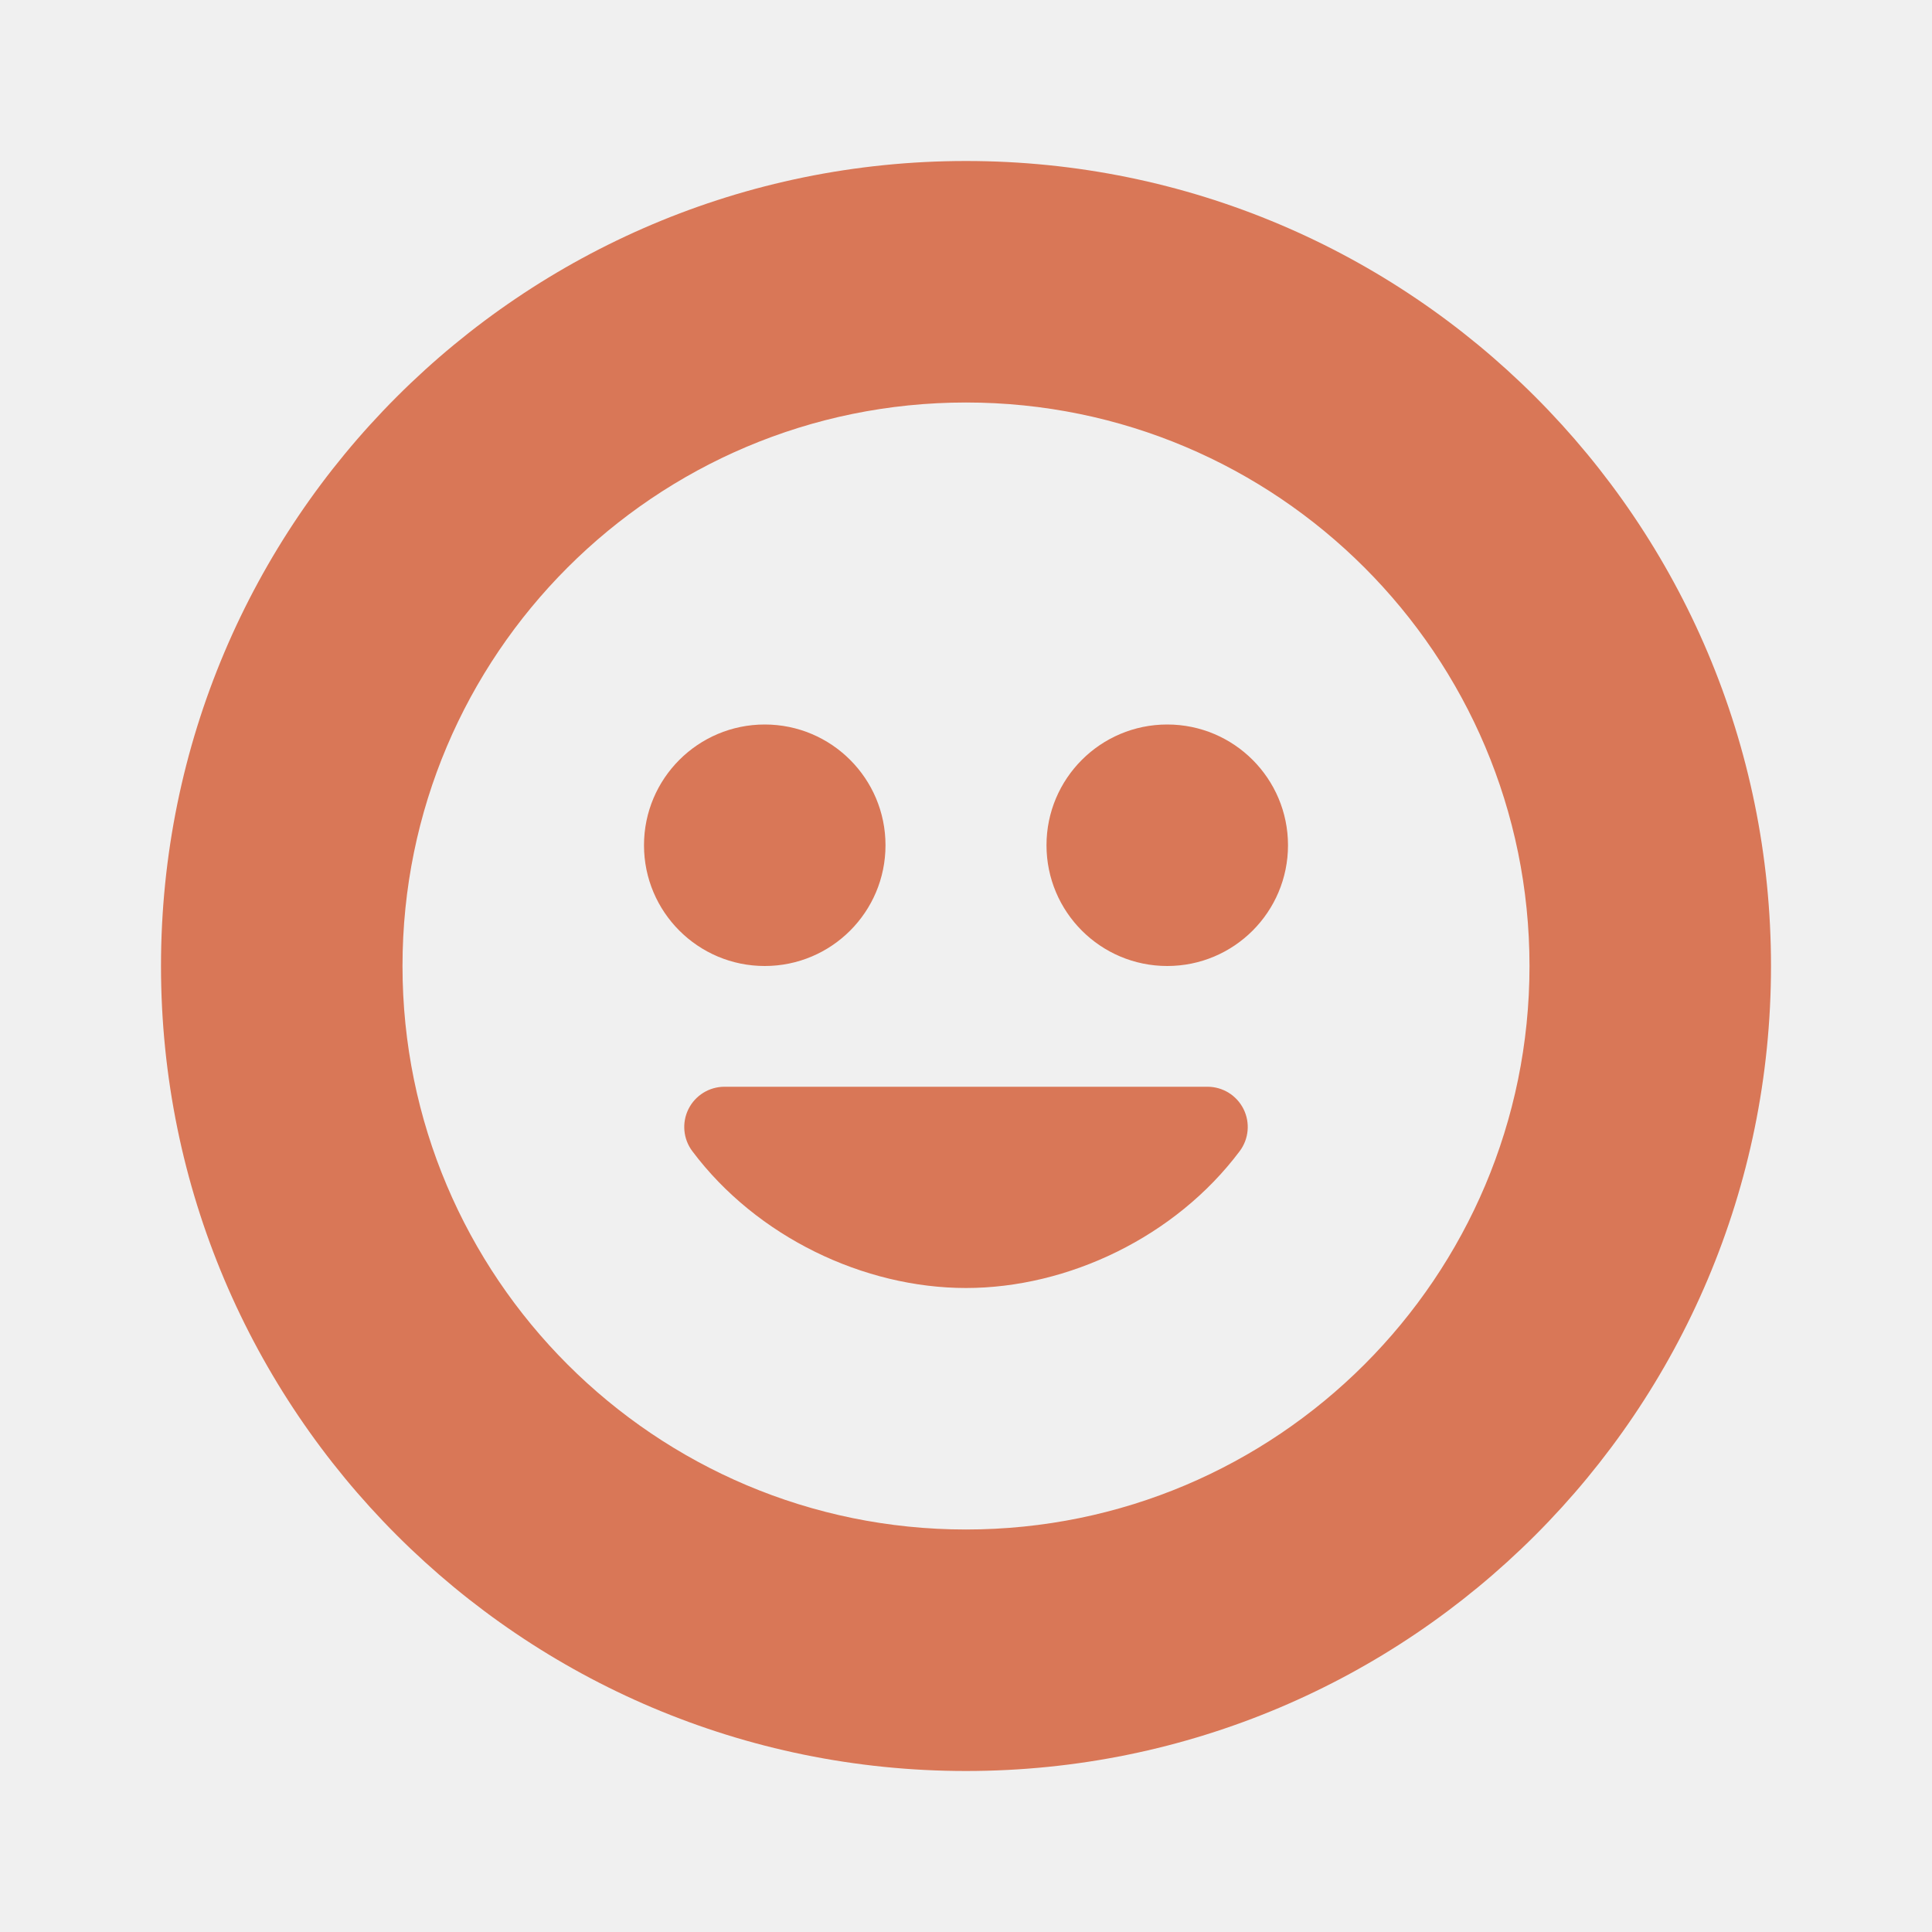
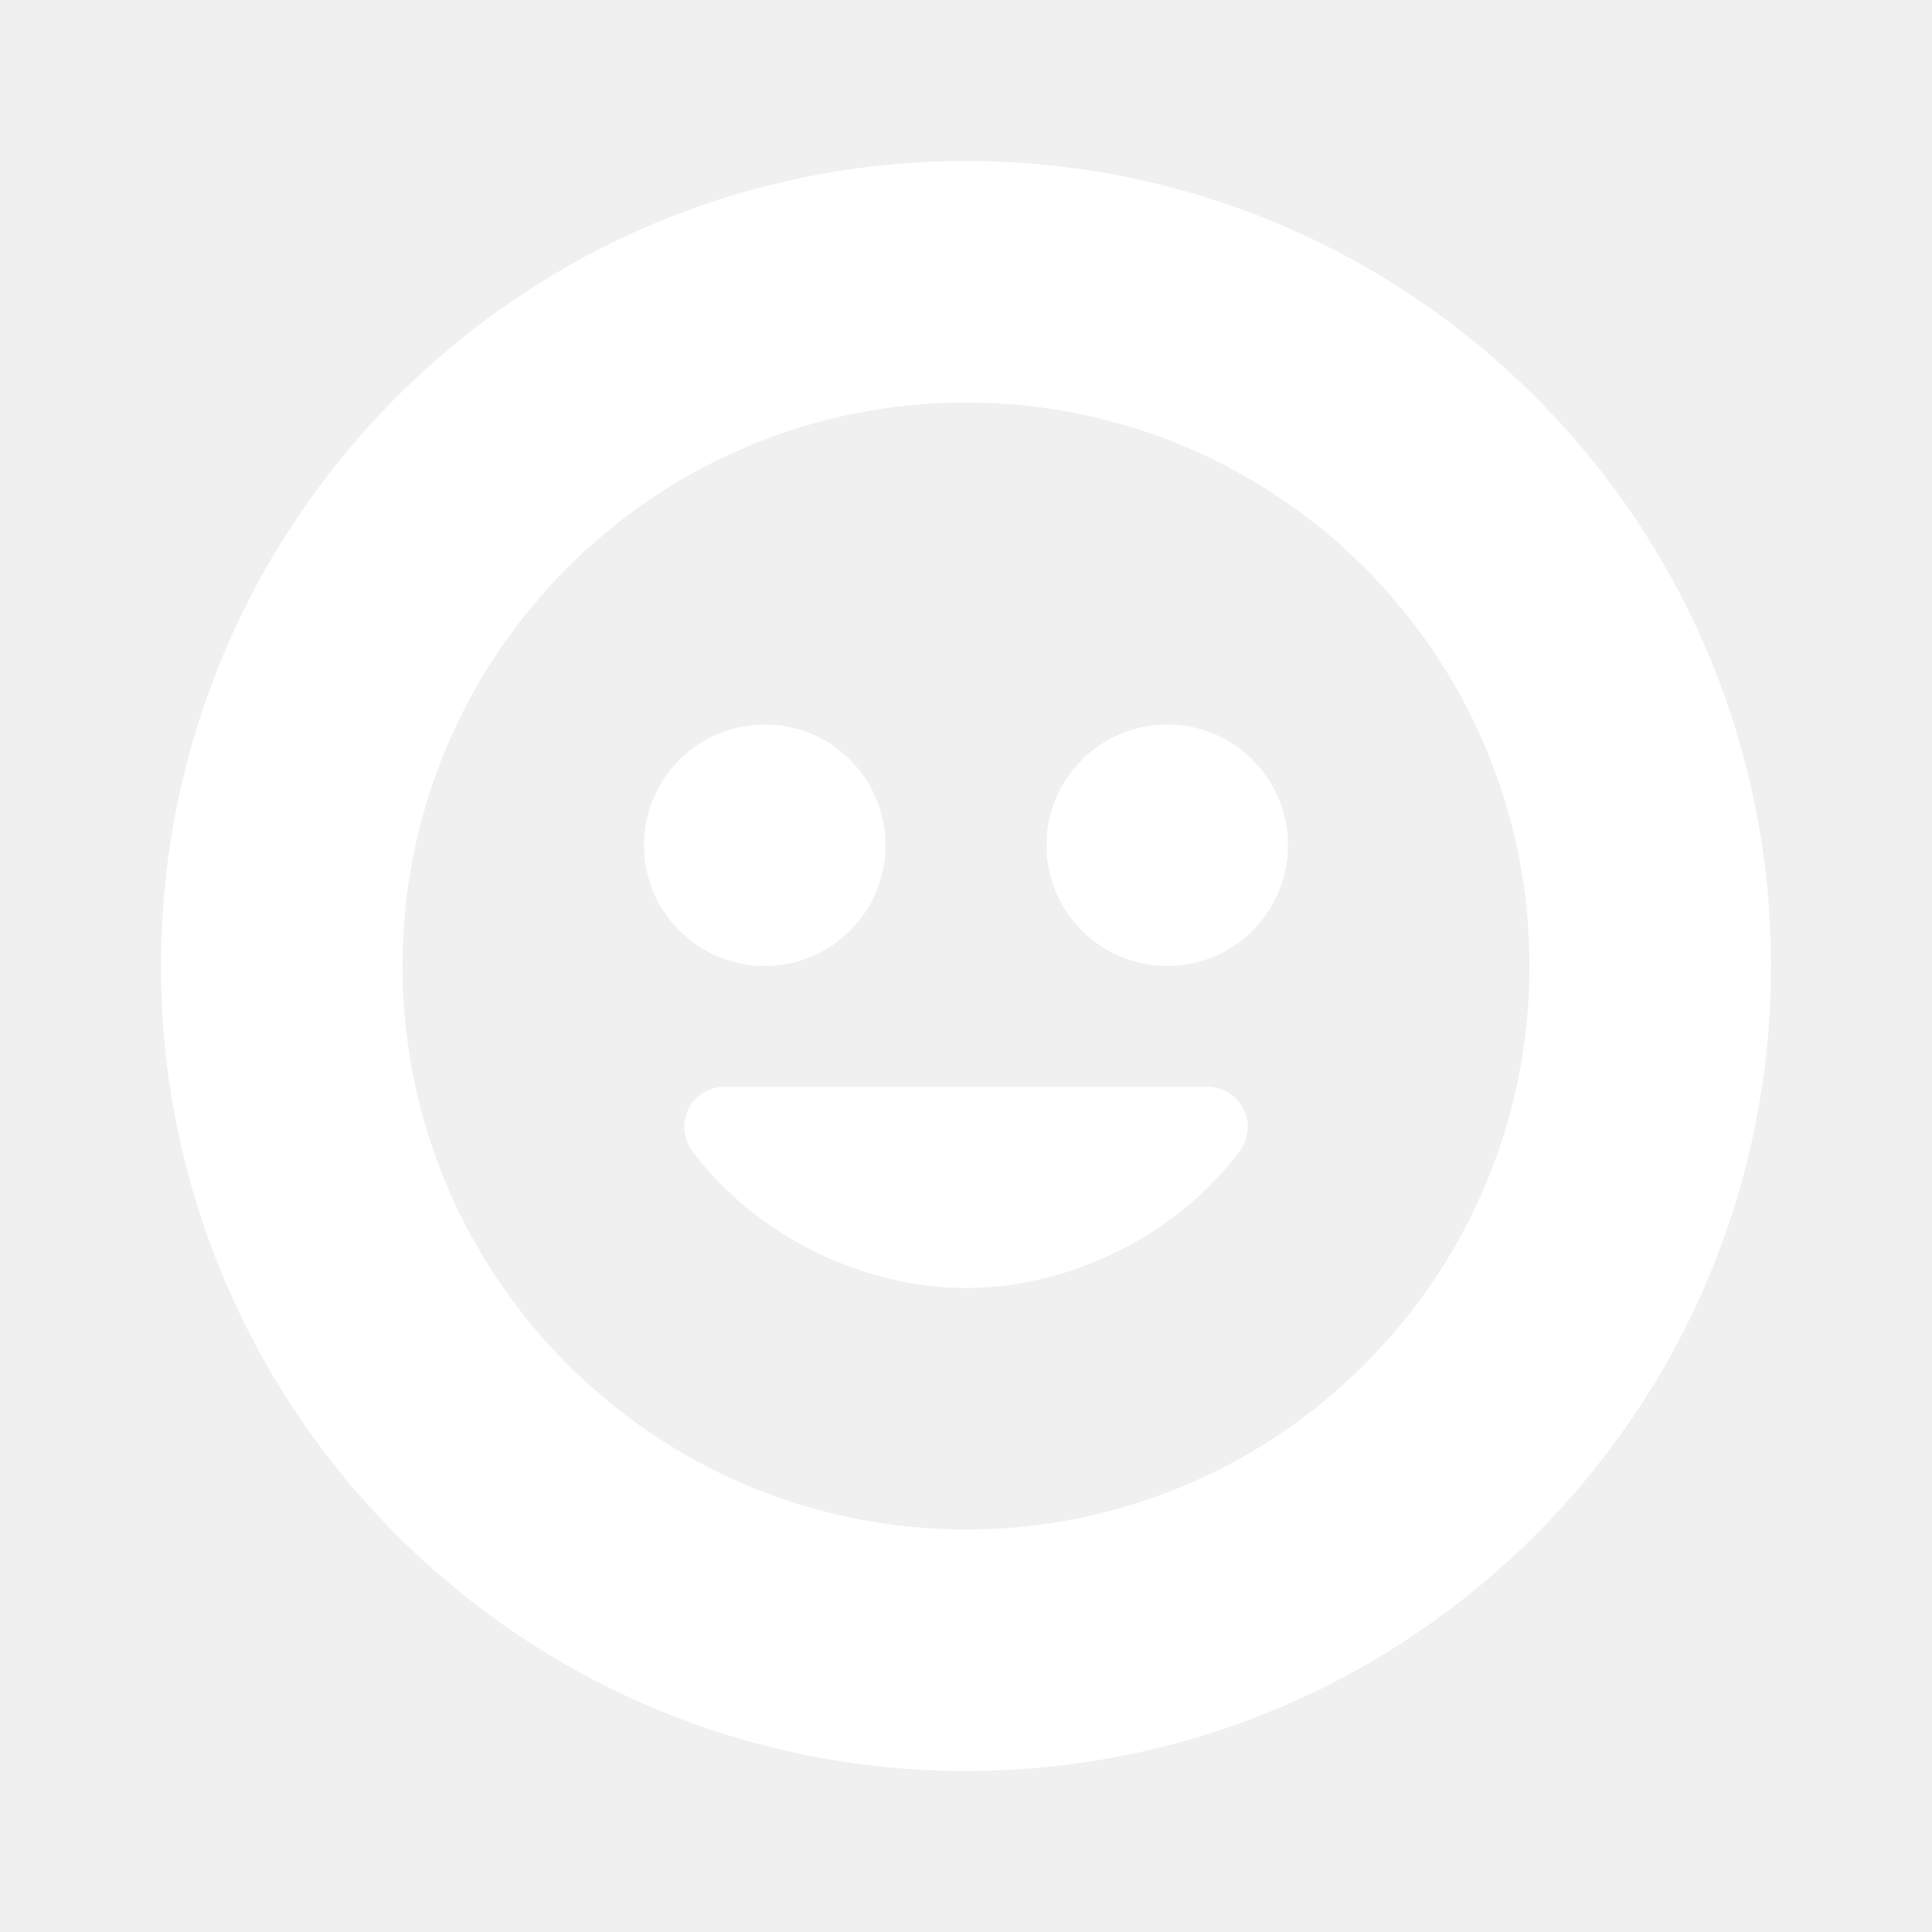
- <svg xmlns="http://www.w3.org/2000/svg" viewBox="0 0 24 24" fill="currentColor">
-   <path d="M12 2C6.477 2 2 6.477 2 12s4.477 10 10 10 10-4.477 10-10S17.523 2 12 2zm0 3a7 7 0 110 14 7 7 0 010-14zm-2.5 4a1.5 1.5 0 100 3 1.5 1.5 0 000-3zm5 0a1.5 1.5 0 100 3 1.5 1.5 0 000-3zm-5.5 4.5a.5.5 0 00-.4.8c.8 1.067 2.133 1.7 3.4 1.7s2.6-.633 3.4-1.7a.5.5 0 00-.4-.8H9z" fill="#D97757" />
+ <svg xmlns="http://www.w3.org/2000/svg" viewBox="0 0 24 24" aria-hidden="true">
+   <path fill="#fff" d="M12 2C6.477 2 2 6.477 2 12s4.477 10 10 10 10-4.477 10-10S17.523 2 12 2zm0 3a7 7 0 1 1 0 14 7 7 0 0 1 0-14zm-2.5 4a1.5 1.5 0 1 0 0 3 1.5 1.5 0 0 0 0-3zm5 0a1.5 1.5 0 1 0 0 3 1.5 1.5 0 0 0 0-3zm-5.5 4.5a.5.5 0 0 0-.4.8c.8 1.067 2.133 1.7 3.4 1.7s2.6-.633 3.4-1.7a.5.5 0 0 0-.4-.8H9z" />
</svg>
